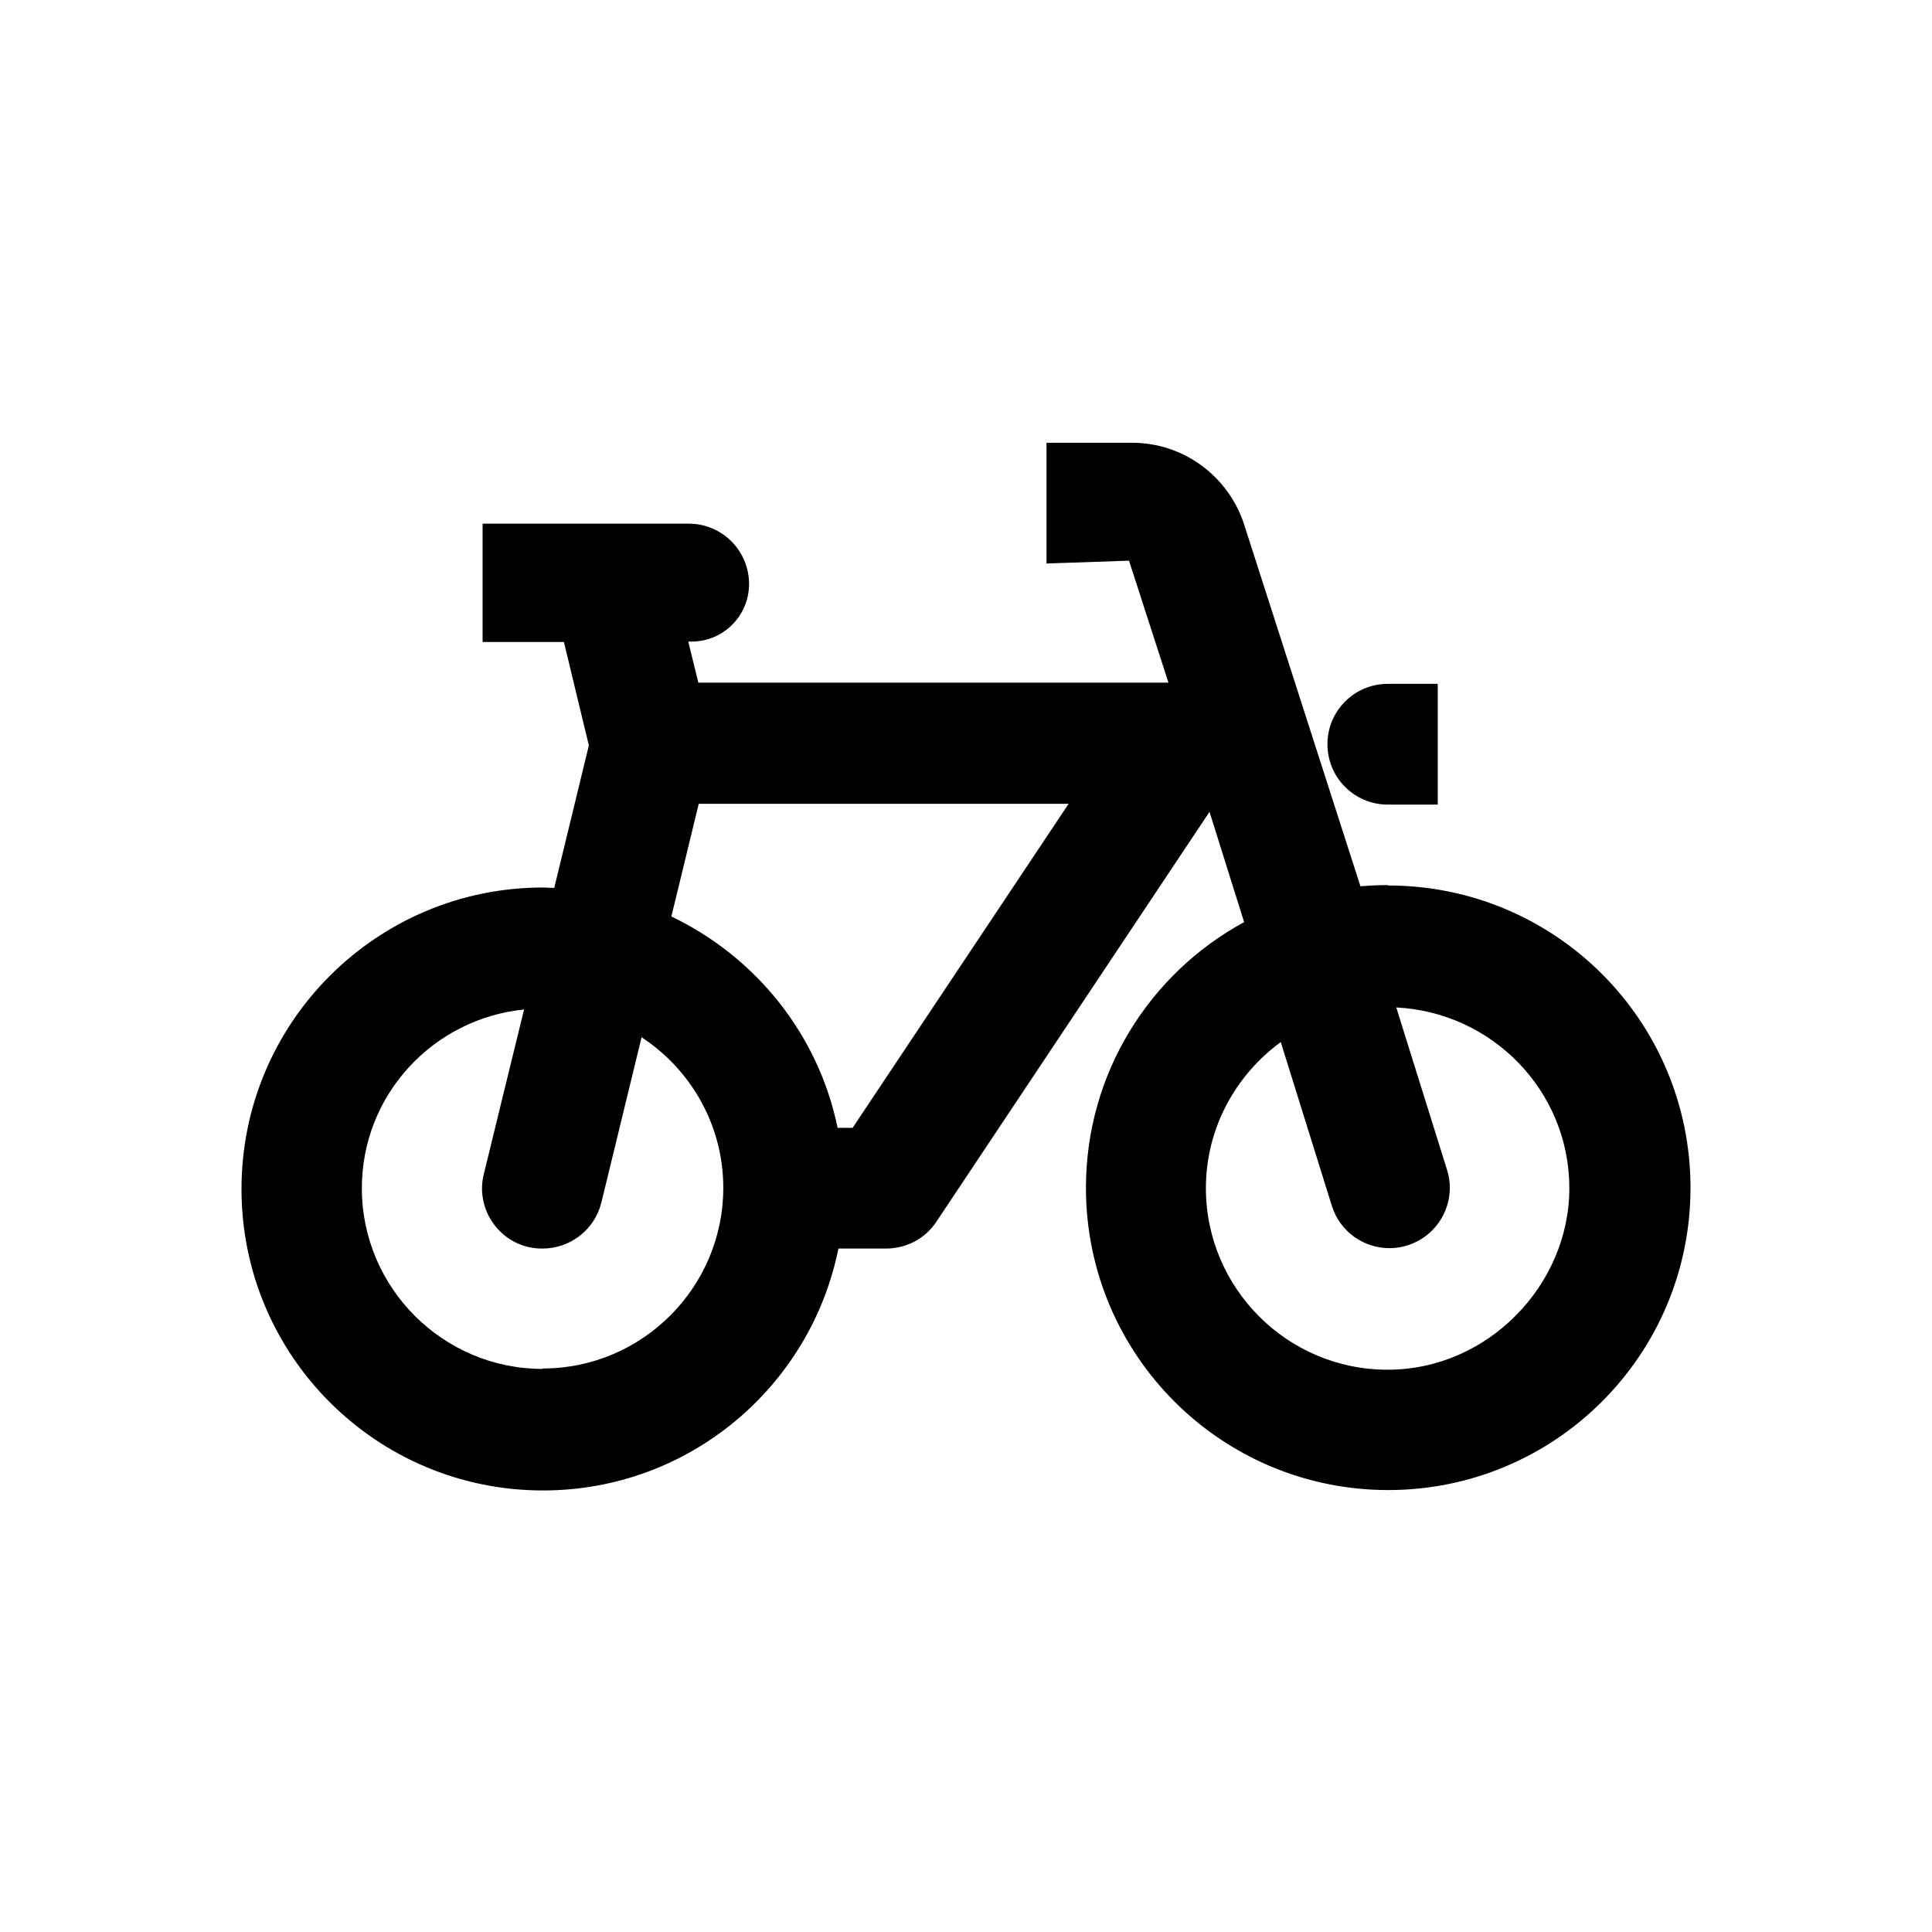
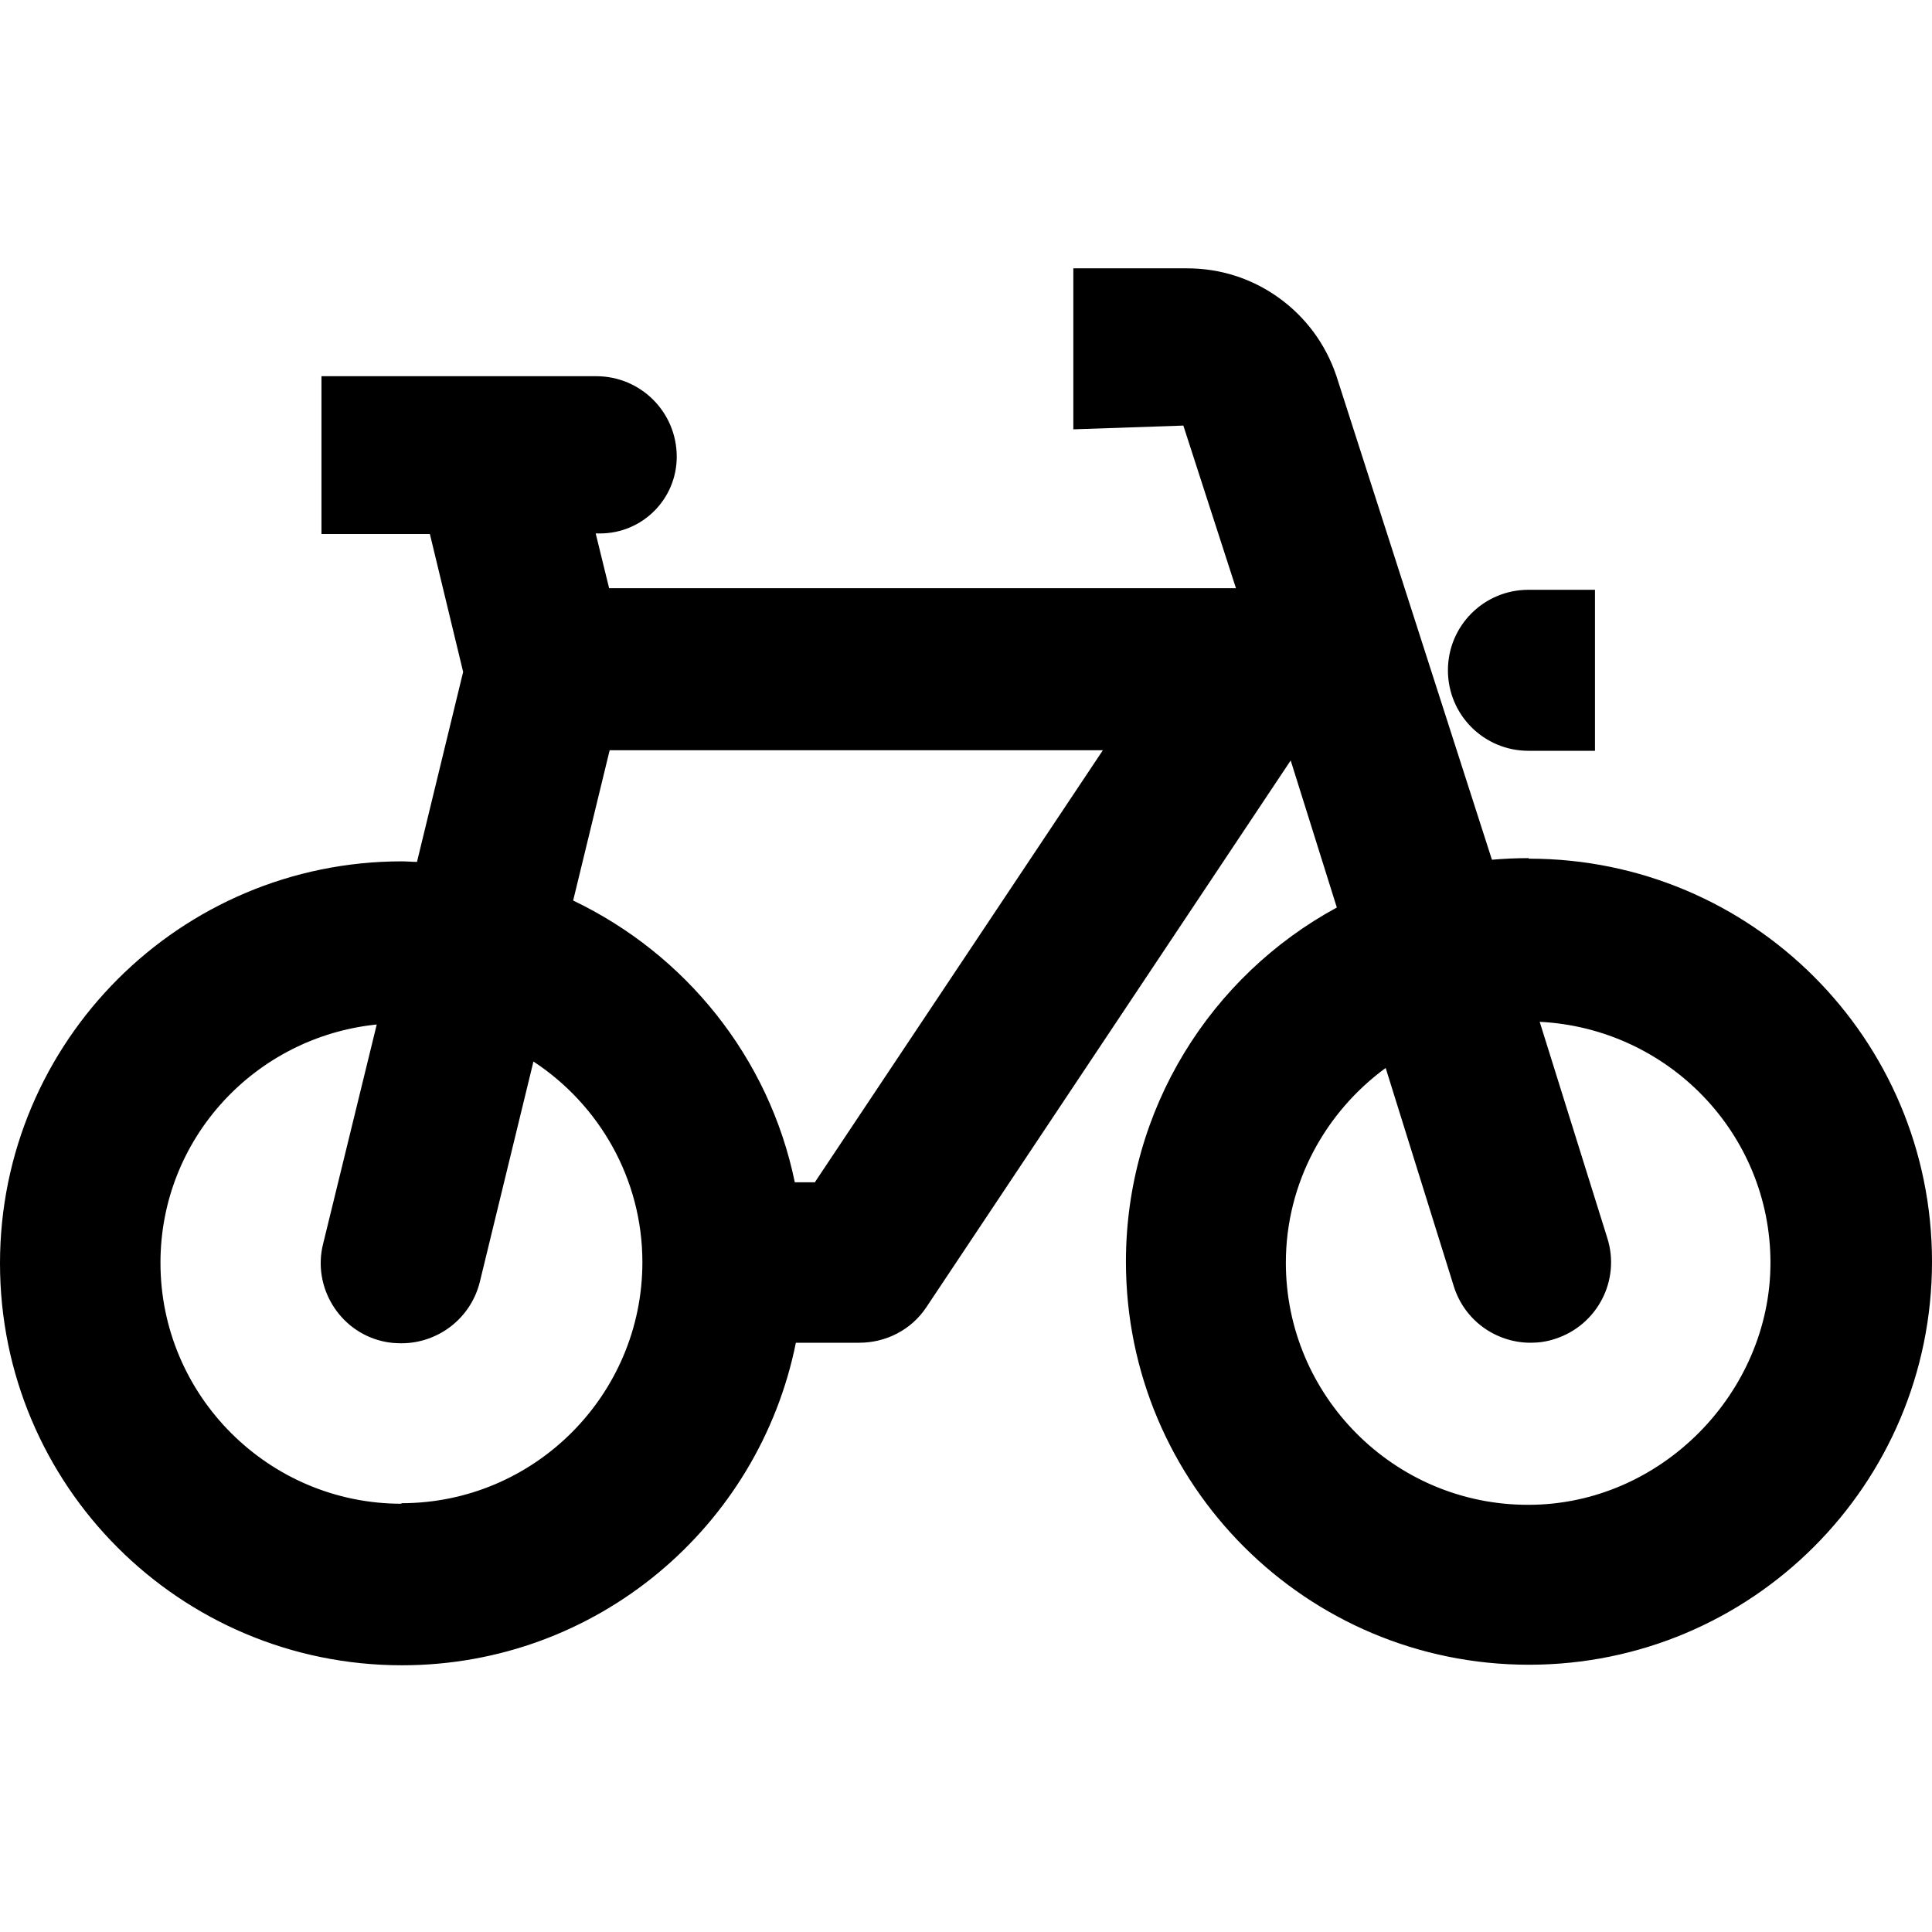
- <svg xmlns="http://www.w3.org/2000/svg" id="Layer_1" width="48" height="48" viewBox="0 0 48 48">
-   <path d="M34.48,21.99c-.23,0-.45,.01-.68,.03l-2.9-9.02c-.2-.59-.57-1.09-1.07-1.45-.5-.36-1.09-.55-1.71-.55h-2.12v3l2.05-.07,.98,3.03h-11.68l-.25-1.02h.08c.79,0,1.43-.64,1.43-1.43,0-.83-.67-1.5-1.5-1.5h-5.12v2.94h2.02l.62,2.57-.86,3.54c-.09,0-.19-.01-.28-.01-4.13,0-7.49,3.35-7.49,7.49s3.35,7.49,7.49,7.49c3.63,0,6.65-2.58,7.34-6.01h1.18c.5,0,.97-.24,1.25-.66l6.79-10.19,.86,2.74c-2.34,1.27-3.93,3.75-3.93,6.6,0,4.15,3.36,7.51,7.51,7.51s7.51-3.36,7.51-7.51-3.36-7.51-7.51-7.51h0Zm-21,12.02c-2.47,0-4.49-2.01-4.49-4.49,0-2.32,1.77-4.21,4.03-4.44l-1,4.09c-.2,.8,.3,1.62,1.1,1.81,.12,.03,.24,.04,.36,.04,.68,0,1.29-.46,1.46-1.14l1-4.11c1.22,.8,2.03,2.18,2.03,3.74,0,2.47-2.01,4.49-4.49,4.49h0Zm7.71-5.99h-.38c-.48-2.33-2.04-4.25-4.13-5.25l.68-2.8h9.19l-5.36,8.04h0Zm13.28,6.01c-2.49,0-4.51-2.03-4.51-4.51,0-1.49,.74-2.81,1.86-3.63l1.27,4.07c.2,.64,.79,1.05,1.43,1.05,.15,0,.3-.02,.45-.07,.79-.25,1.23-1.09,.98-1.88l-1.26-4.03c2.39,.12,4.3,2.08,4.3,4.49s-2.03,4.51-4.51,4.51h-.01Z" />
-   <path d="M34.48,19.99h1.24v-3h-1.24c-.83,0-1.5,.67-1.5,1.5s.67,1.5,1.5,1.5Z" />
+ <svg xmlns="http://www.w3.org/2000/svg" id="Layer_1" width="36" height="36" viewBox="0 0 36 36">
+   <path d="M28.48,15.99c-.23,0-.45,.01-.68,.03l-2.9-9.02c-.2-.59-.57-1.09-1.07-1.45-.5-.36-1.09-.55-1.71-.55h-2.12v3l2.05-.07,.98,3.03H11.35l-.25-1.02h.08c.79,0,1.43-.64,1.43-1.43,0-.83-.67-1.5-1.5-1.5H5.99v2.94h2.02l.62,2.57-.86,3.54c-.09,0-.19-.01-.28-.01-4.13,0-7.49,3.35-7.49,7.49s3.35,7.49,7.49,7.49c3.63,0,6.65-2.58,7.34-6.01h1.18c.5,0,.97-.24,1.25-.66l6.79-10.19,.86,2.74c-2.34,1.27-3.93,3.75-3.93,6.6,0,4.15,3.36,7.51,7.51,7.51s7.51-3.36,7.51-7.51-3.36-7.51-7.51-7.51h0ZM7.48,28.02c-2.47,0-4.49-2.01-4.49-4.49,0-2.32,1.77-4.21,4.03-4.44l-1,4.09c-.2,.8,.3,1.62,1.1,1.81,.12,.03,.24,.04,.36,.04,.68,0,1.29-.46,1.46-1.14l1-4.11c1.22,.8,2.03,2.18,2.03,3.74,0,2.47-2.01,4.49-4.49,4.49h0Zm7.71-5.99h-.38c-.48-2.33-2.04-4.25-4.13-5.25l.68-2.8h9.19l-5.36,8.04h0Zm13.28,6.01c-2.49,0-4.51-2.03-4.51-4.51,0-1.49,.74-2.81,1.86-3.63l1.27,4.07c.2,.64,.79,1.05,1.43,1.05,.15,0,.3-.02,.45-.07,.79-.25,1.23-1.09,.98-1.88l-1.26-4.03c2.39,.12,4.3,2.08,4.3,4.49s-2.03,4.51-4.51,4.51h-.01Z" />
+   <path d="M28.48,13.99h1.24v-3h-1.24c-.83,0-1.5,.67-1.5,1.5s.67,1.5,1.5,1.5Z" />
</svg>
